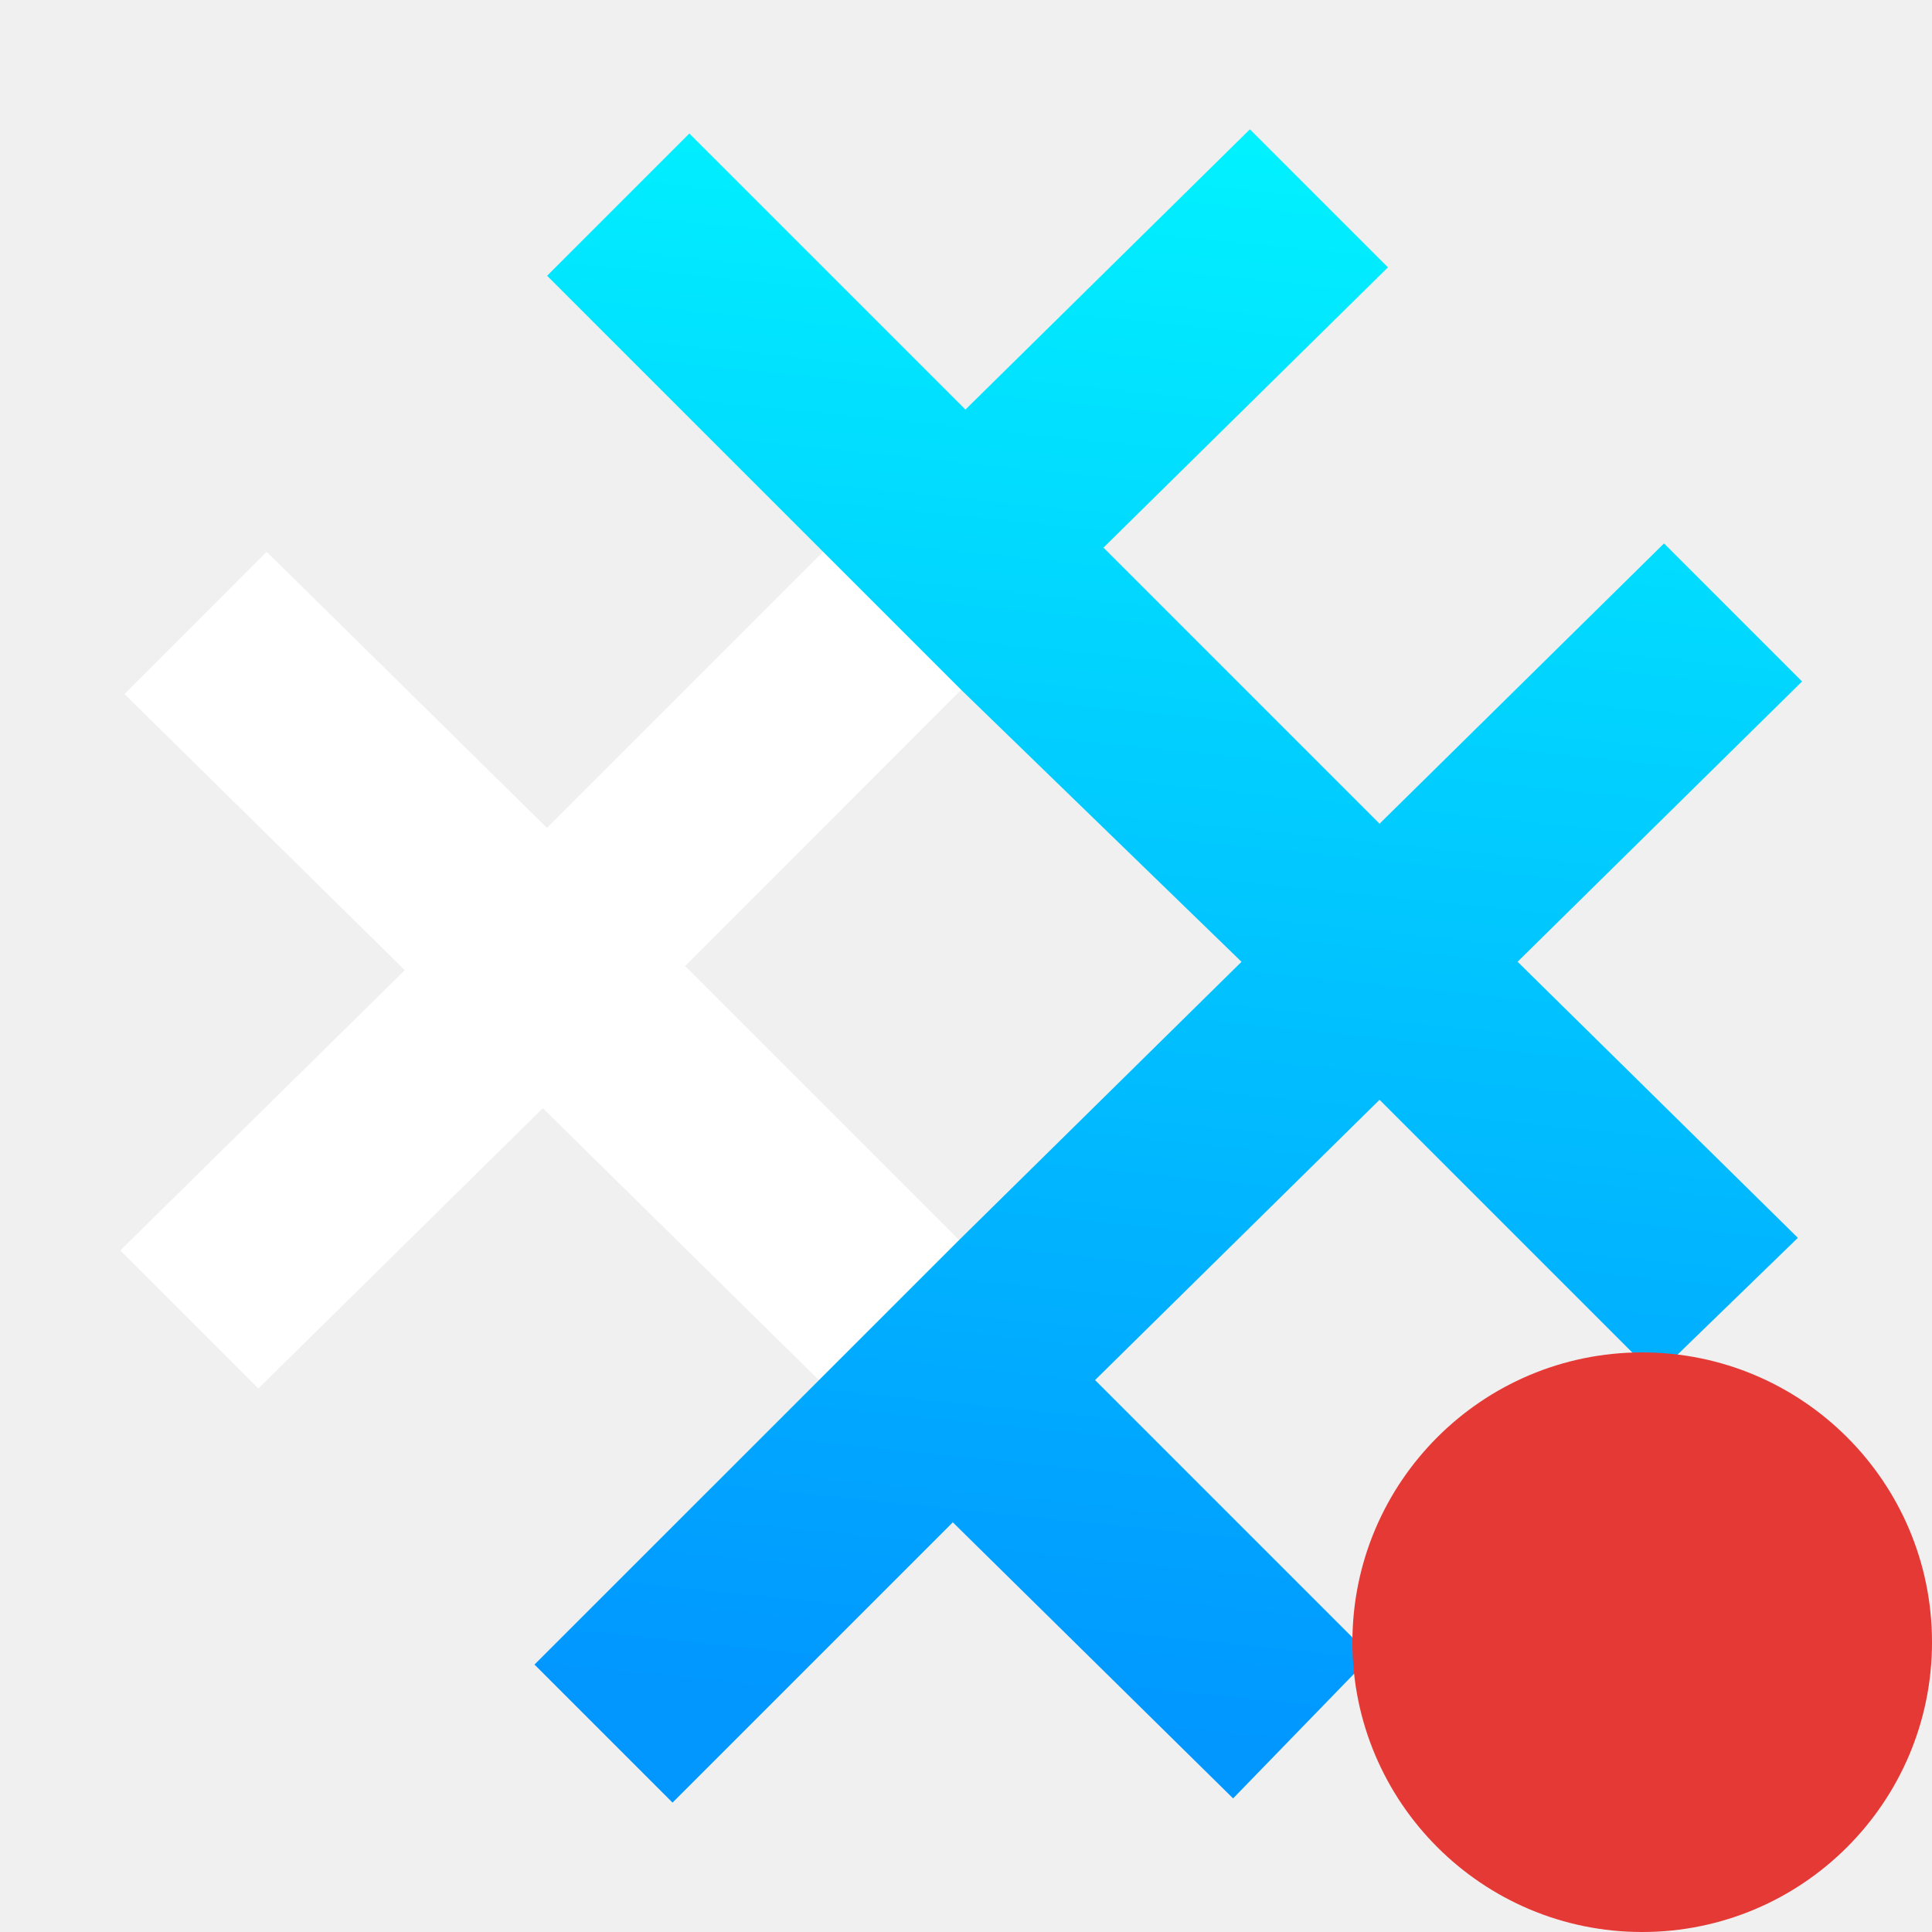
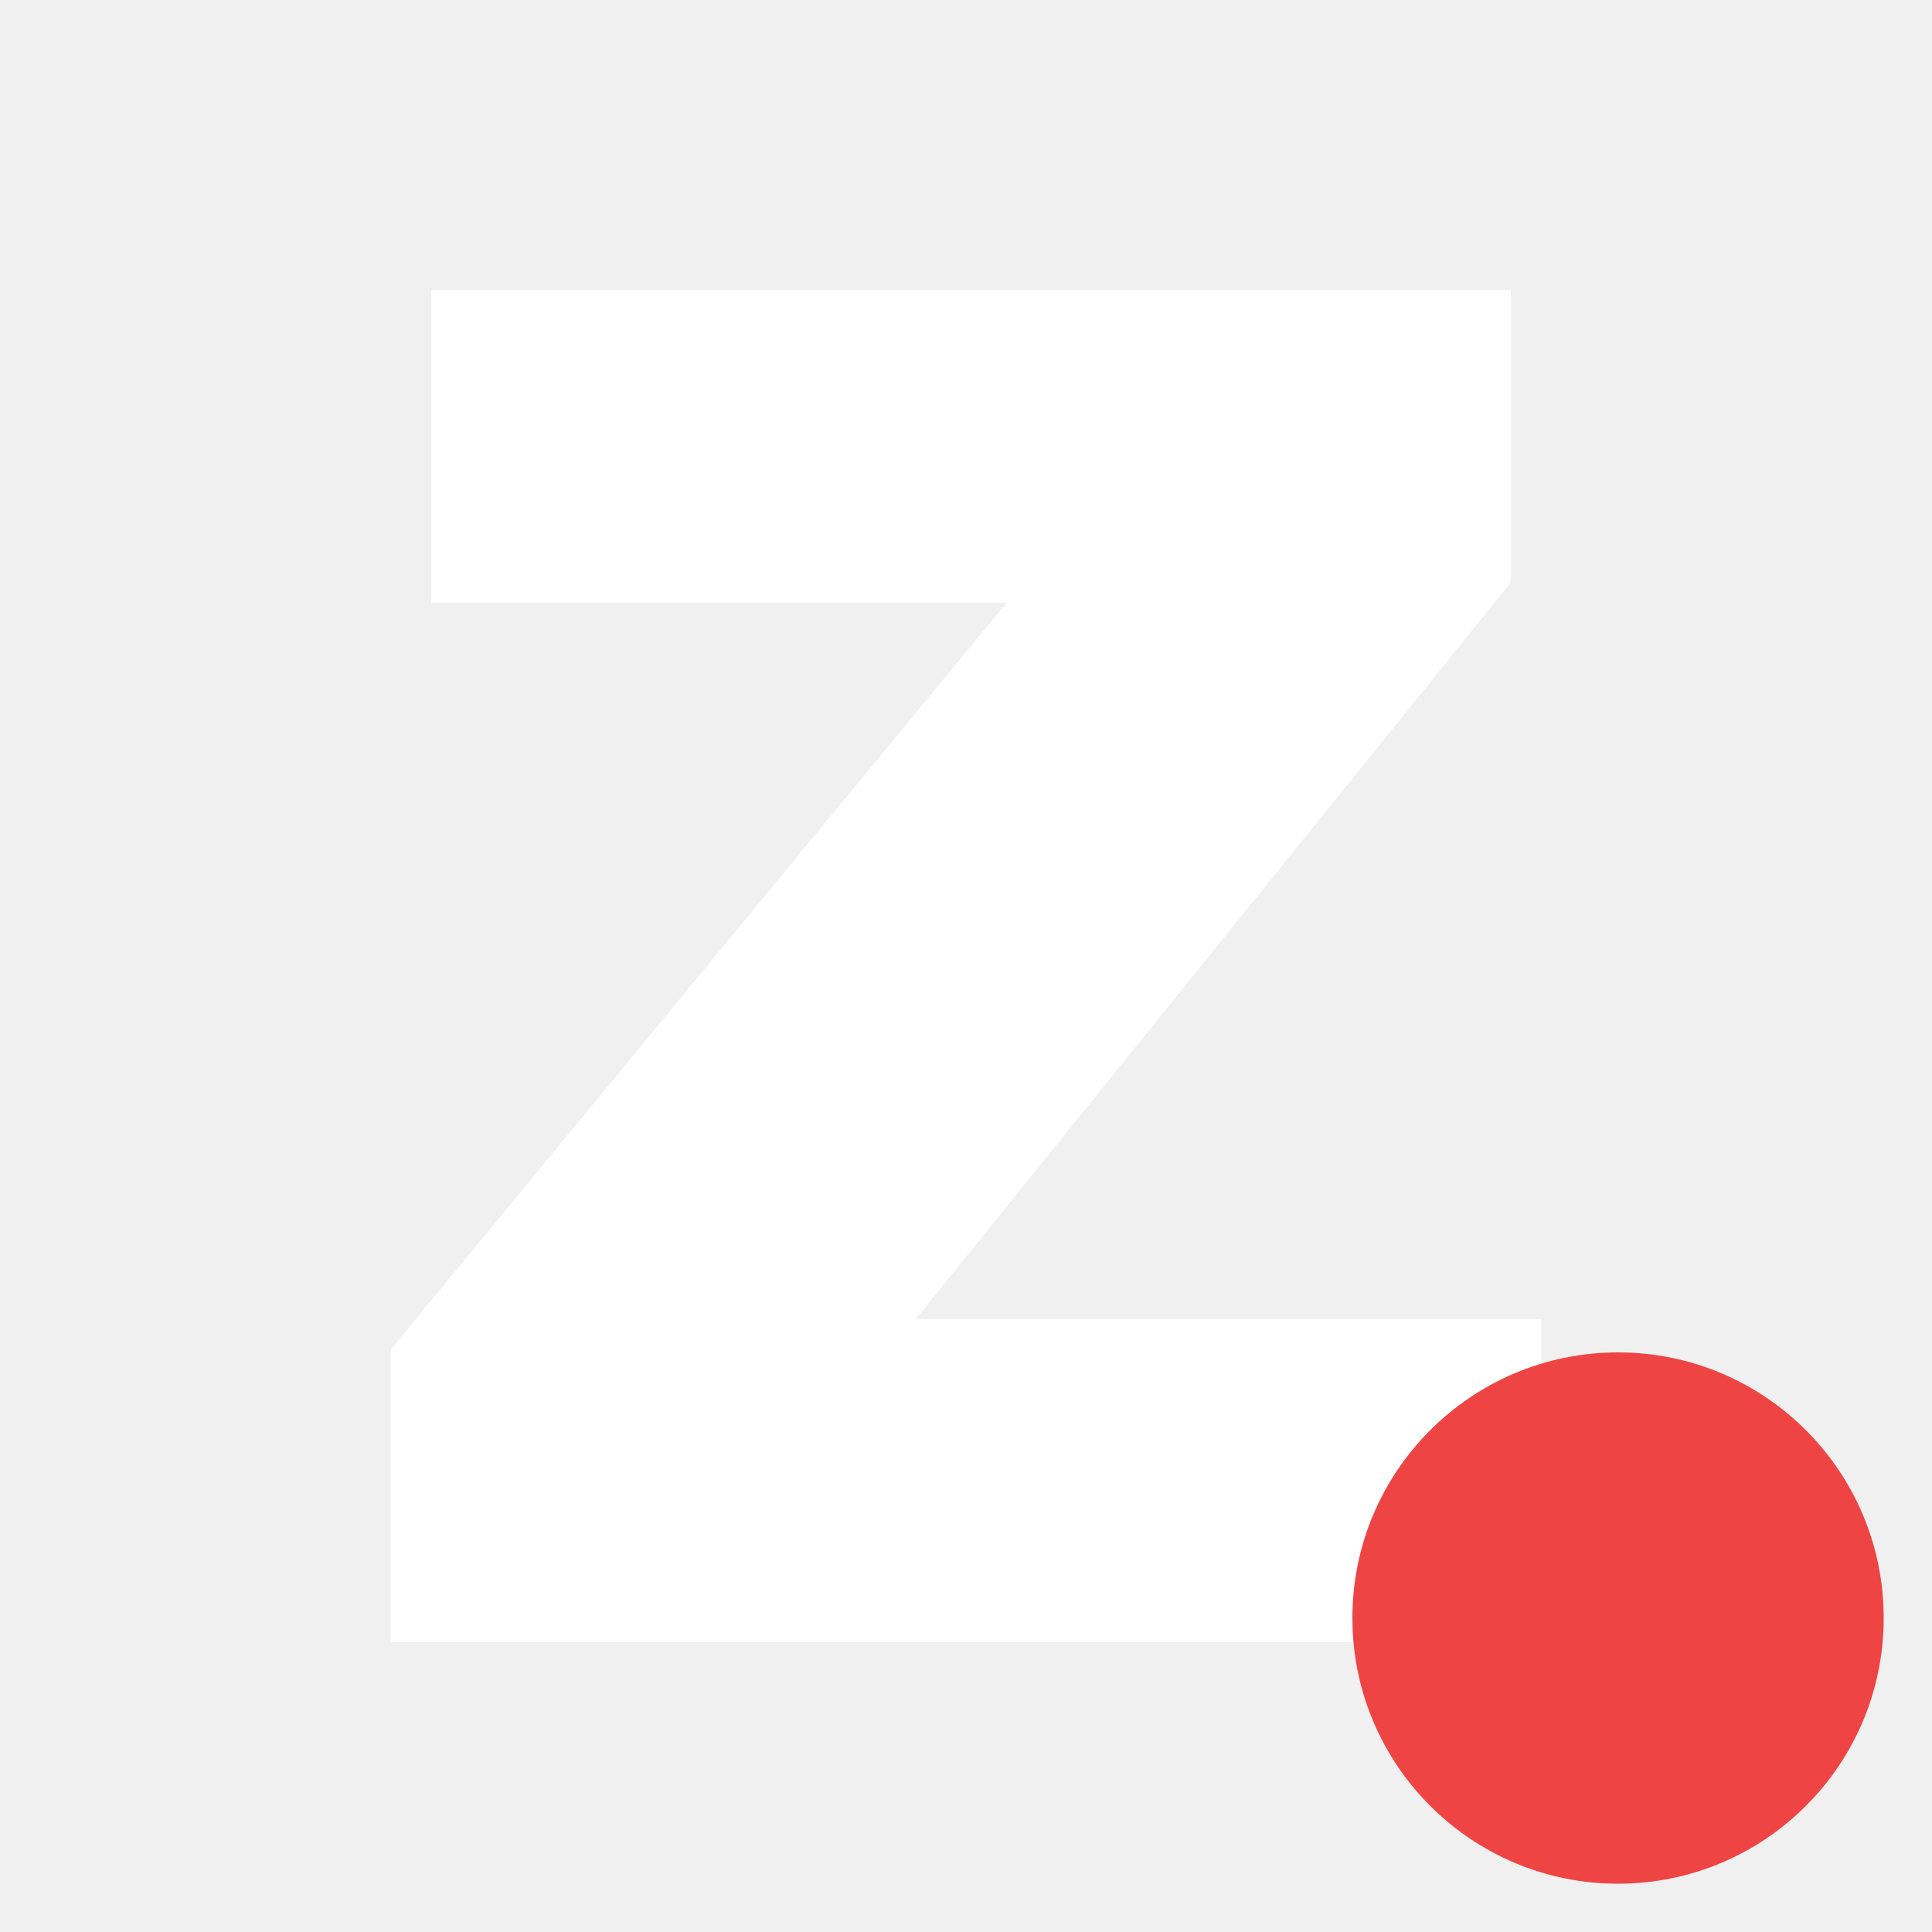
- <svg xmlns="http://www.w3.org/2000/svg" width="120" height="120" viewBox="121 0 40 40" fill="none" version="1.1" id="svg3">
-   <path fill-rule="evenodd" clip-rule="evenodd" d="m 126.522,11.425 5.803,5.716 5.89,-5.89 2.858,2.858 L 135.184,20 l 5.716,5.716 -2.945,2.858 -5.716,-5.63 -5.89,5.803 -2.858,-2.858 5.89,-5.803 -5.803,-5.716 z" fill="#ffffff" id="path1" style="stroke-width:0.866" />
-   <path fill-rule="evenodd" clip-rule="evenodd" d="m 137.869,28.661 2.945,-2.945 v 0 l 5.89,-5.803 -5.803,-5.63 v 0 l -2.858,-2.858 -5.716,-5.716 2.945,-2.945 5.716,5.716 5.89,-5.803 2.858,2.858 -5.89,5.803 5.716,5.716 5.89,-5.803 2.858,2.858 -5.89,5.803 5.803,5.716 -2.945,2.858 -5.716,-5.716 -5.89,5.803 5.716,5.716 -2.858,2.945 -5.803,-5.716 -5.803,5.803 -2.858,-2.858 z" fill="url(#paint0_linear_40_164)" id="path2" style="fill:url(#paint0_linear_40_164);stroke-width:0.866" />
-   <circle cx="155" cy="34" r="6" fill="#e53935" />
-   <defs id="defs3">
-     <linearGradient x1="135.948" y1="-0.816" x2="132.096" y2="36.986" gradientUnits="userSpaceOnUse" id="paint0_linear_40_164" gradientTransform="matrix(0.8661215,0,0,0.8661215,18.86349,2.677571)">
-       <stop stop-color="#01f1ff" id="stop2" />
-       <stop offset="1" stop-color="#0197ff" id="stop3" />
-     </linearGradient>
-   </defs>
+ <svg xmlns="http://www.w3.org/2000/svg" width="120" height="120" viewBox="0 0 40 40" fill="none">
+   <path d="M8.93 6.00 H31.28 V12.06 L18.96 27.31 H31.91 V34.00 H8.09 V27.94 L20.84 12.48 H8.93 Z" fill="#FFFFFF" />
+   <circle cx="33.5" cy="33.5" r="5.5" fill="#EF4444" />
</svg>
